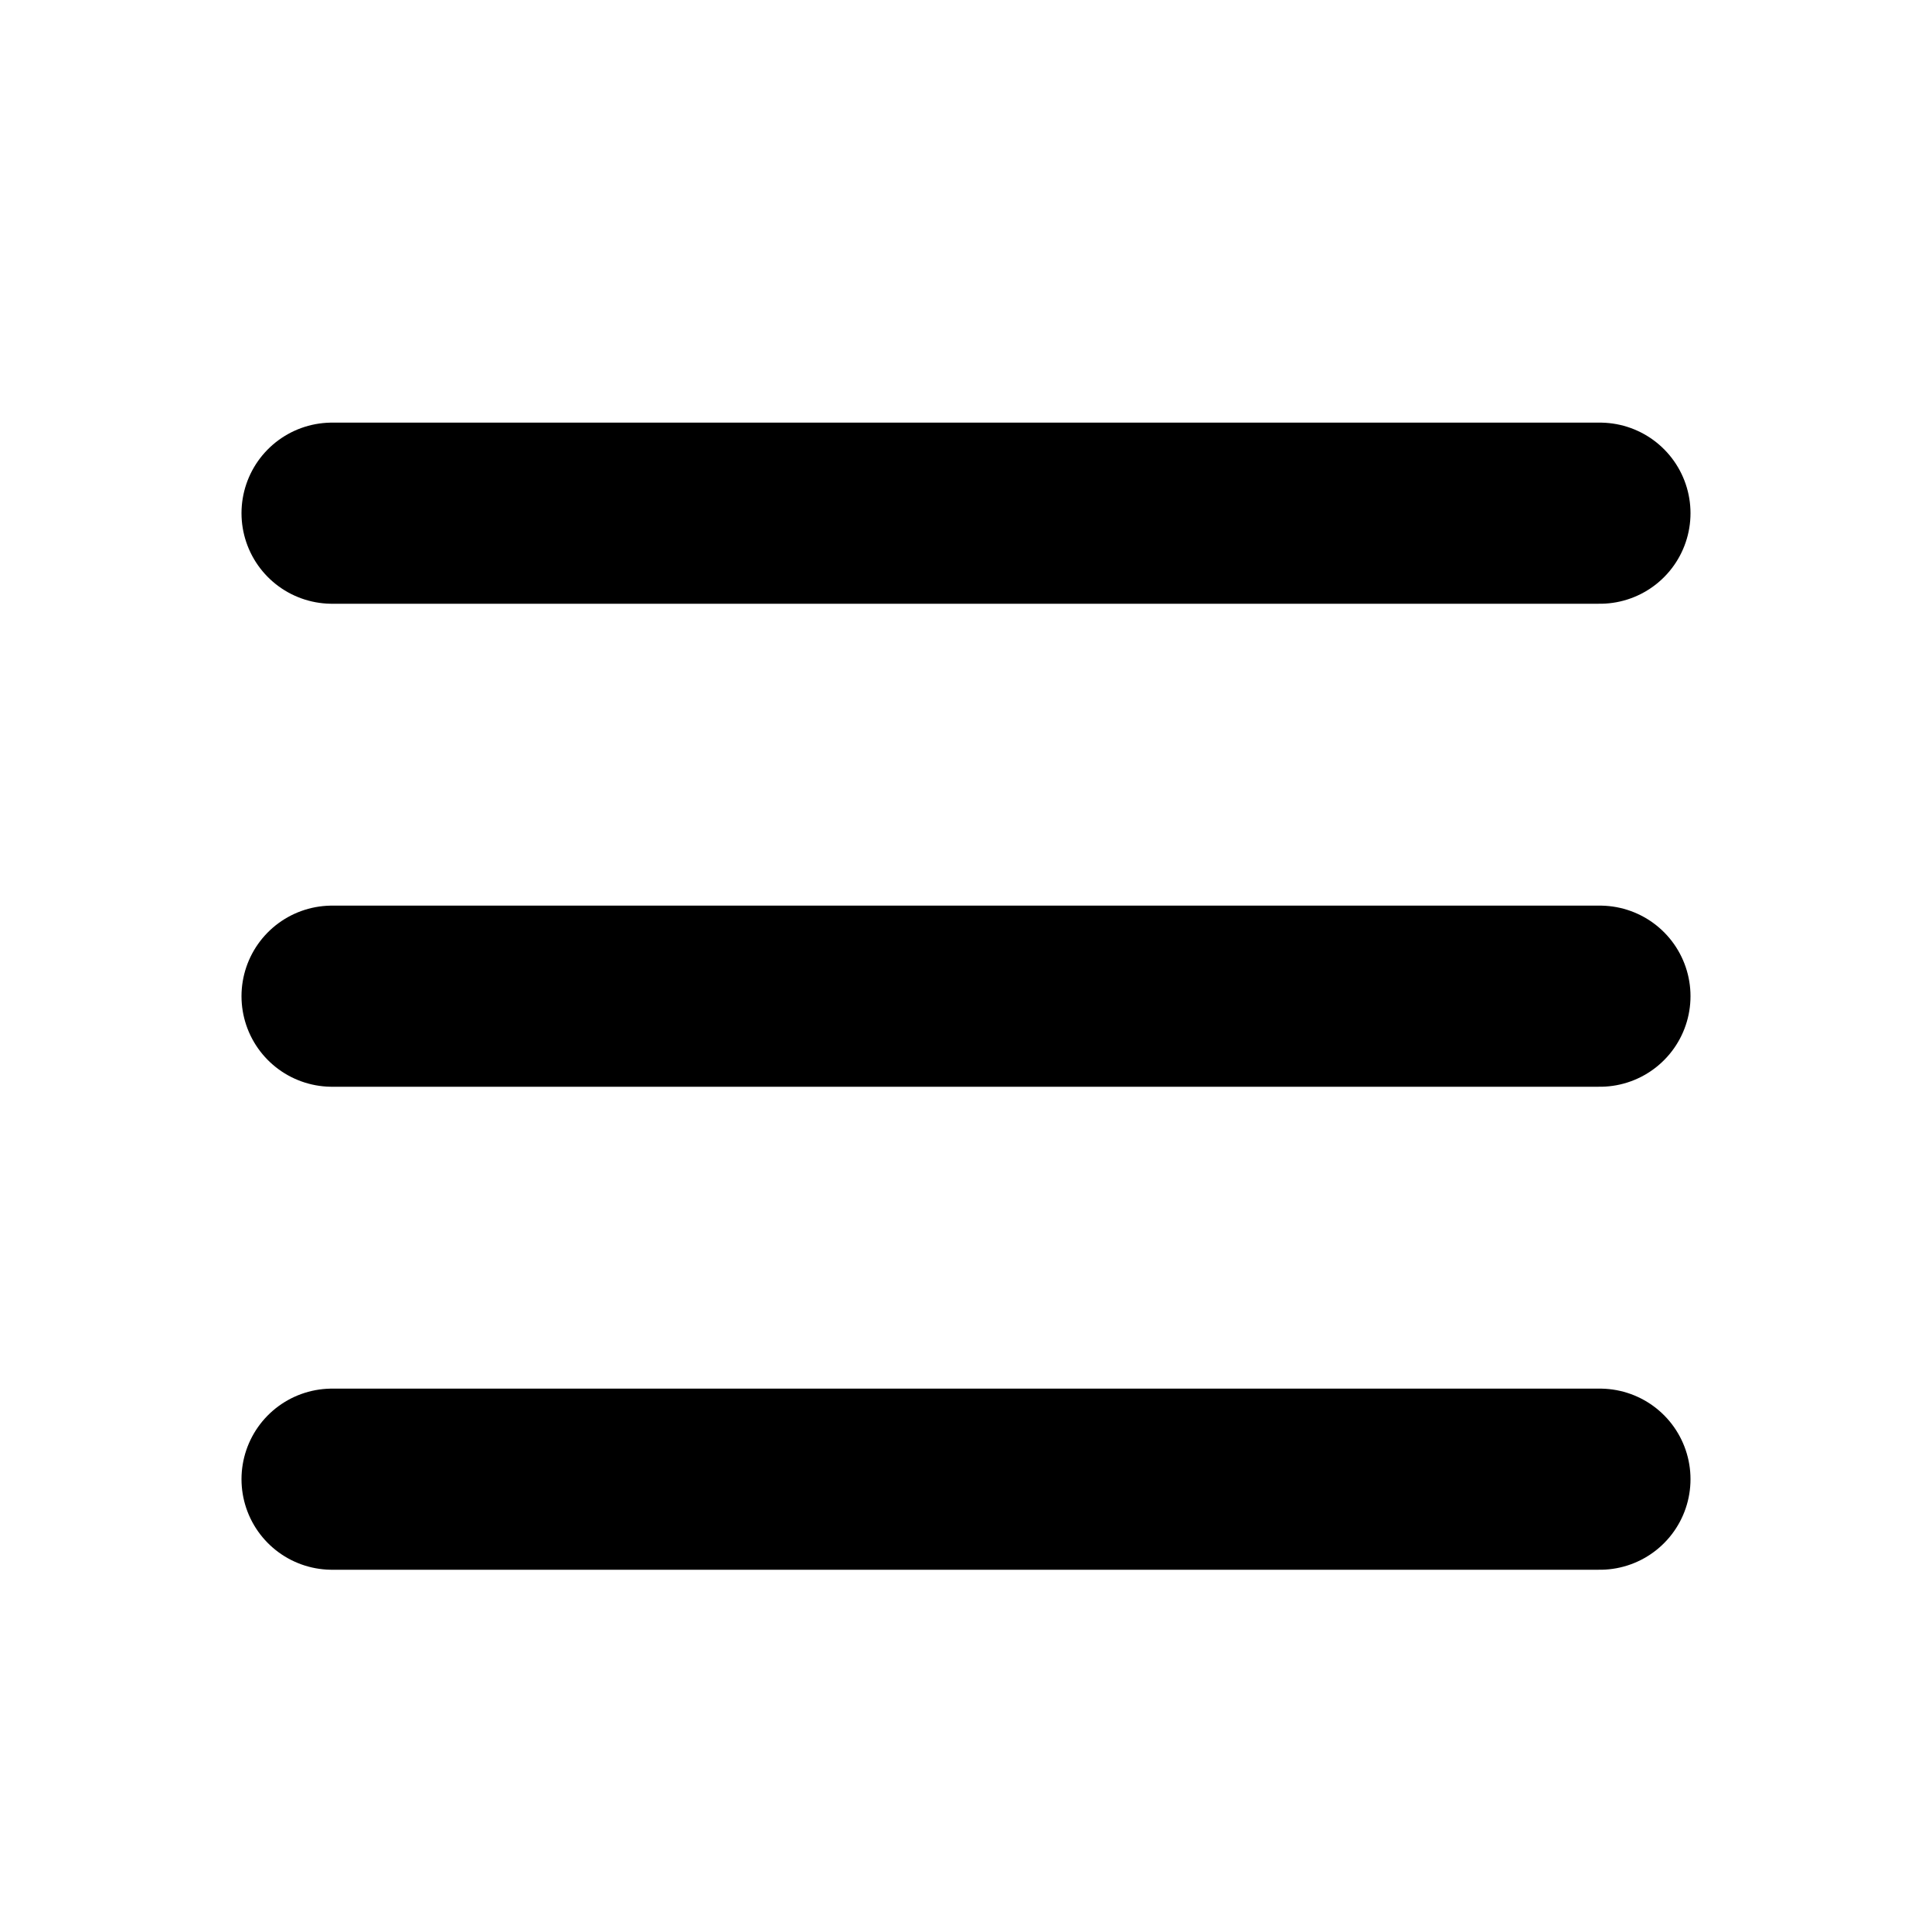
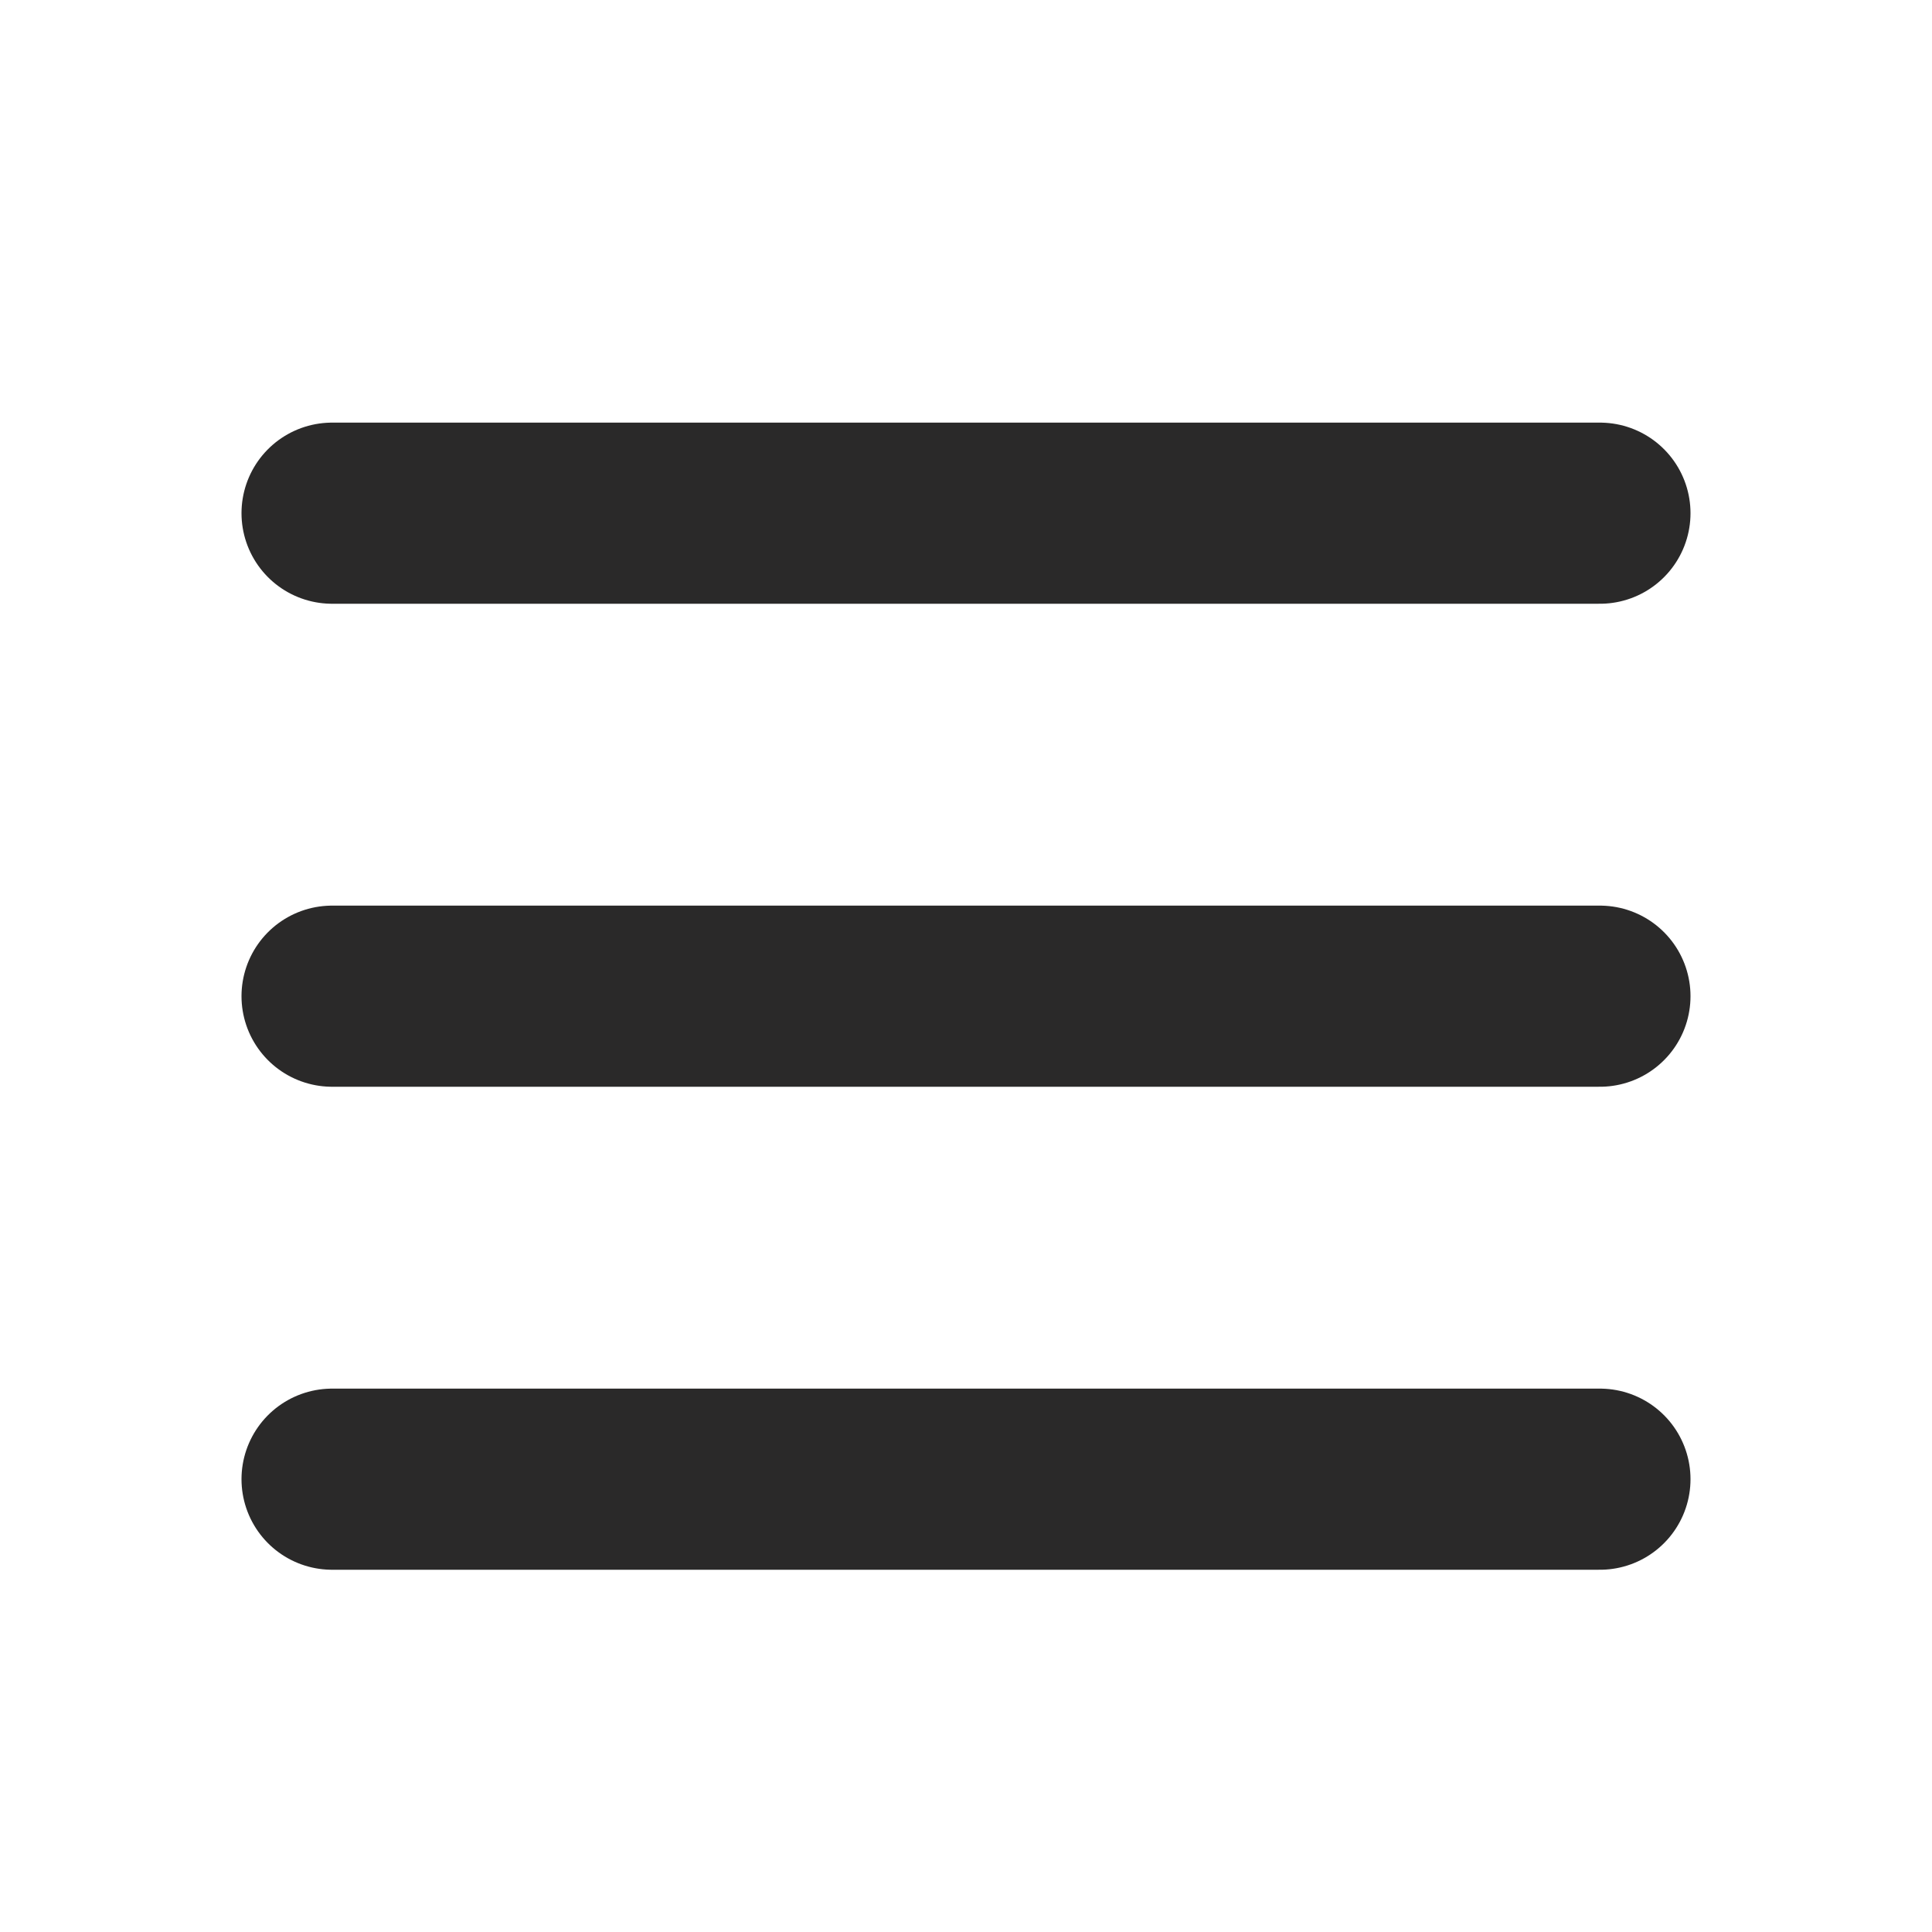
<svg xmlns="http://www.w3.org/2000/svg" width="32" height="32" viewBox="0 0 16 16">
-   <path fill="none" stroke="currentColor" stroke-linecap="round" stroke-linejoin="round" stroke-width="1.5" d="M2.75 12.25h10.5m-10.5-4h10.5m-10.5-4h10.5" />
+   <path fill="none" stroke="#2a2929" stroke-linecap="round" stroke-linejoin="round" stroke-width="1.5" d="M2.75 12.25h10.5m-10.5-4h10.5m-10.5-4h10.5" />
</svg>
